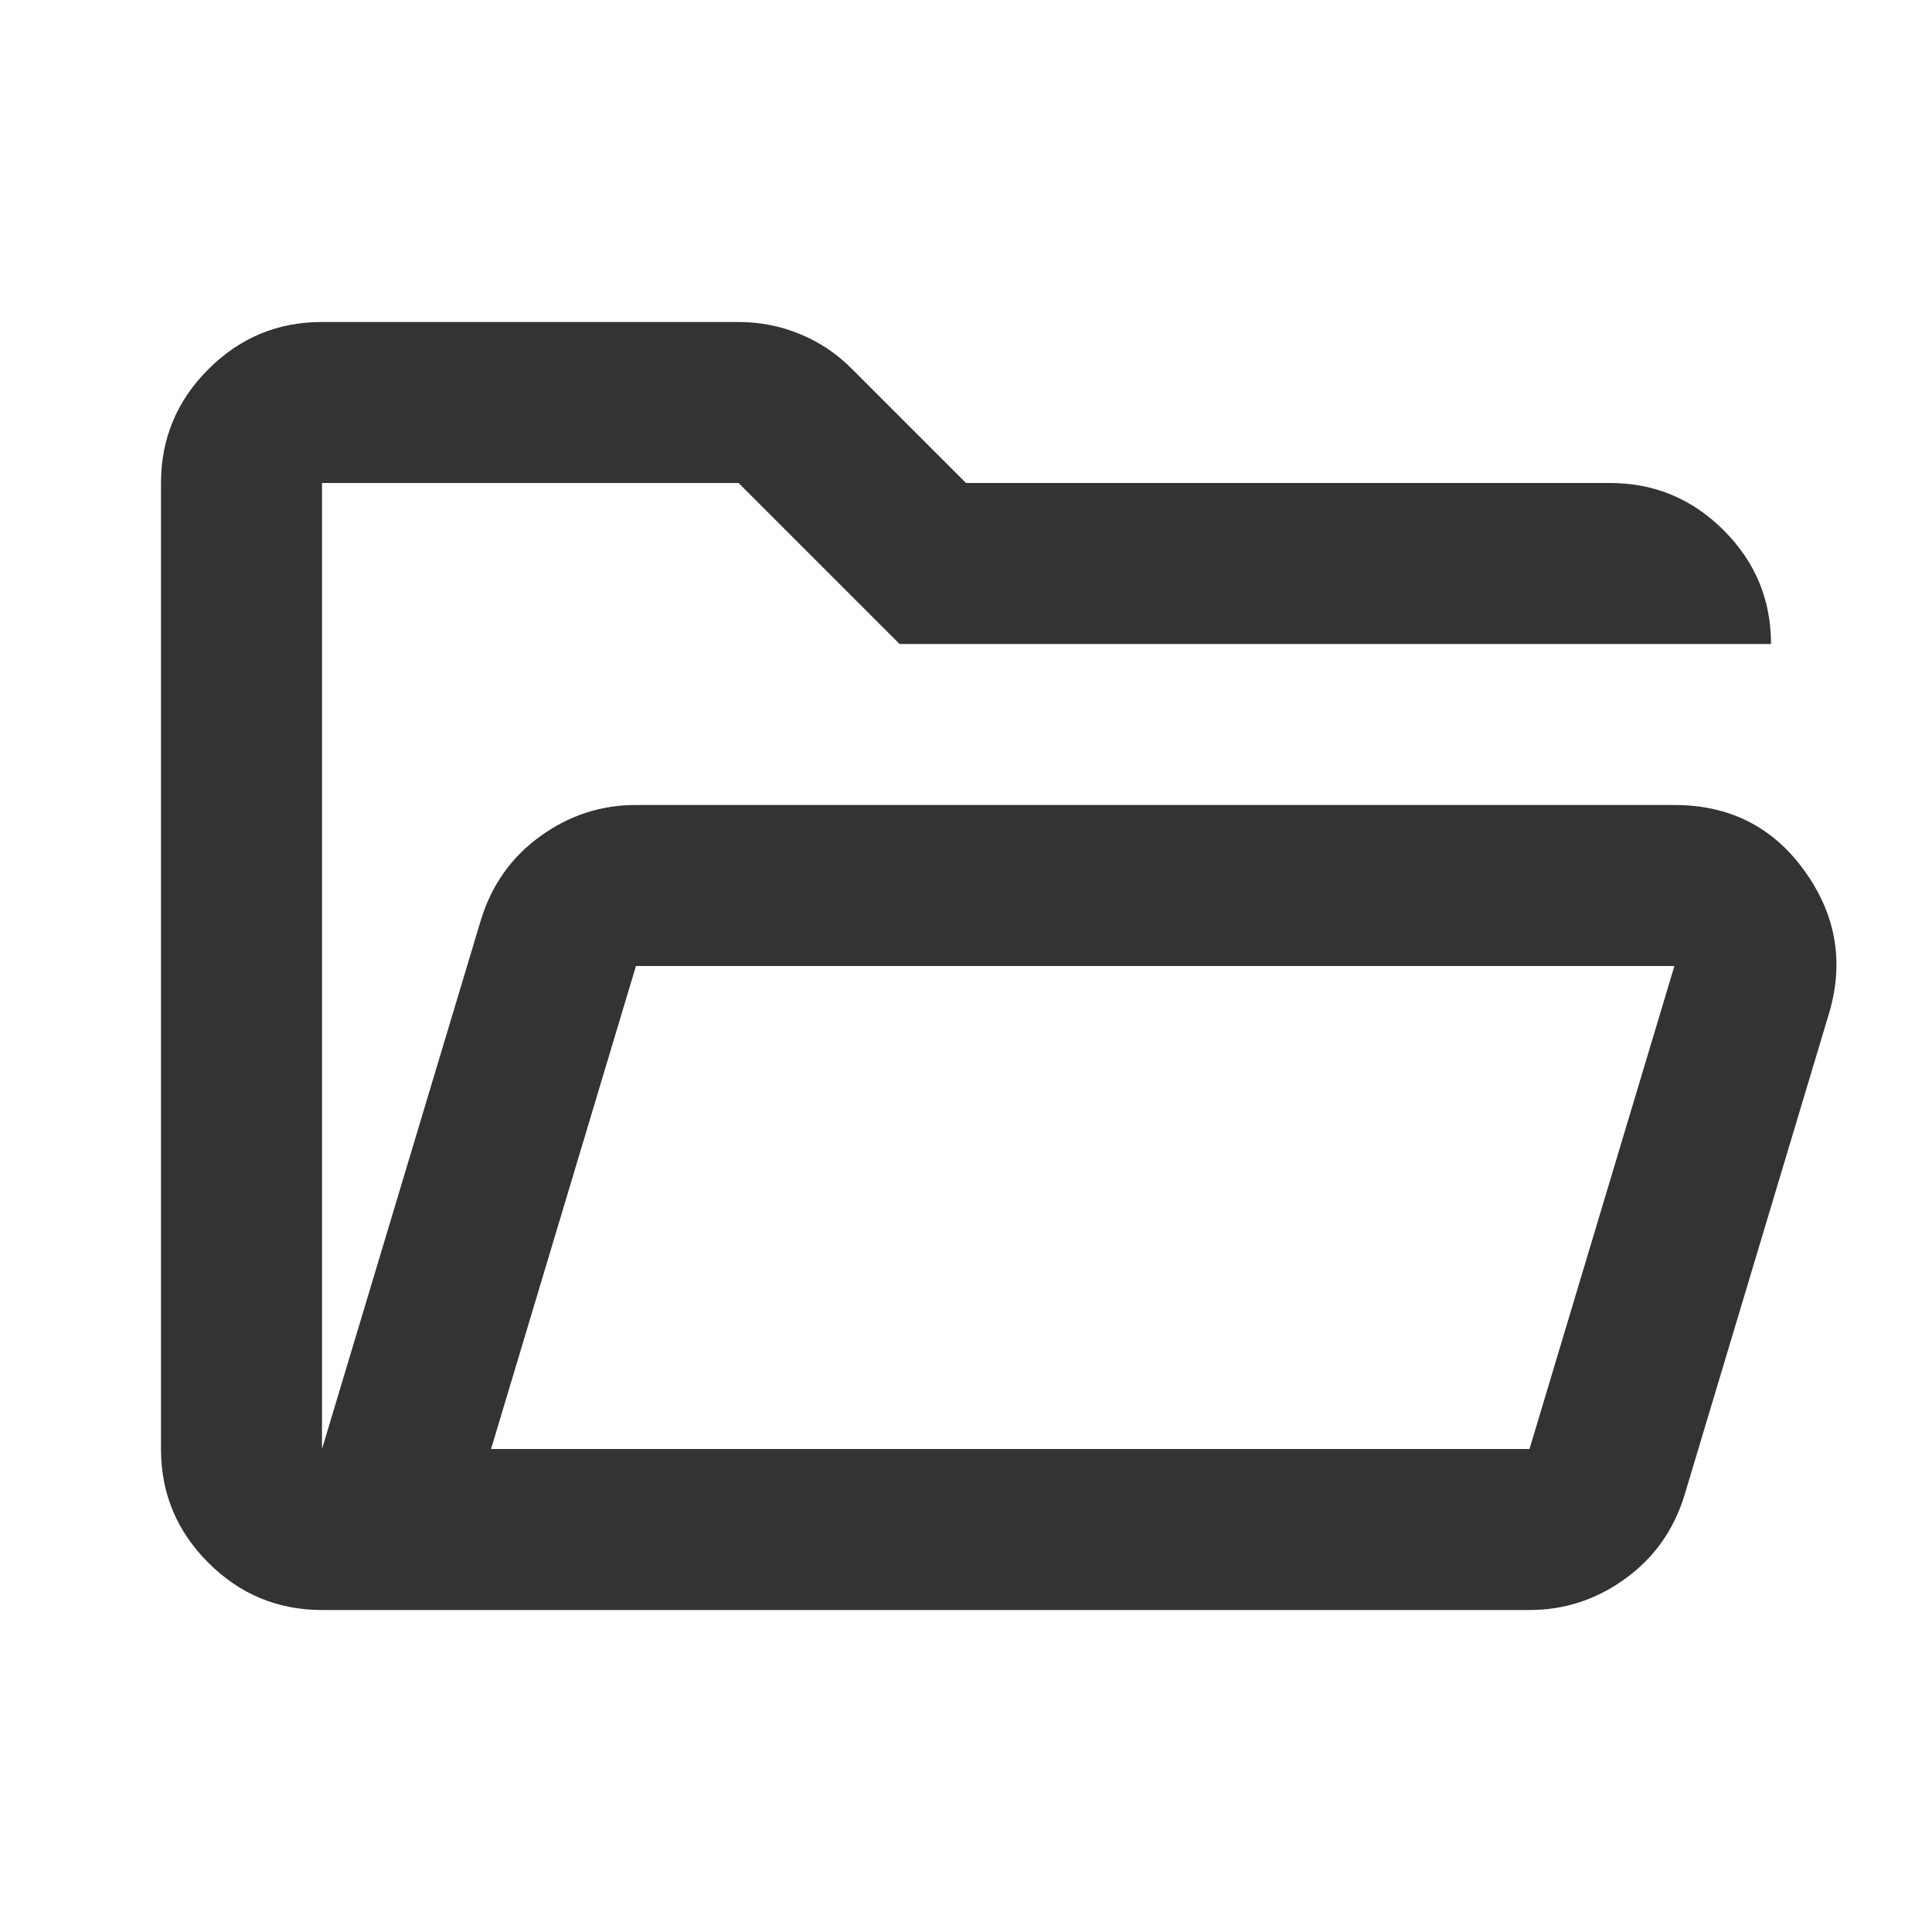
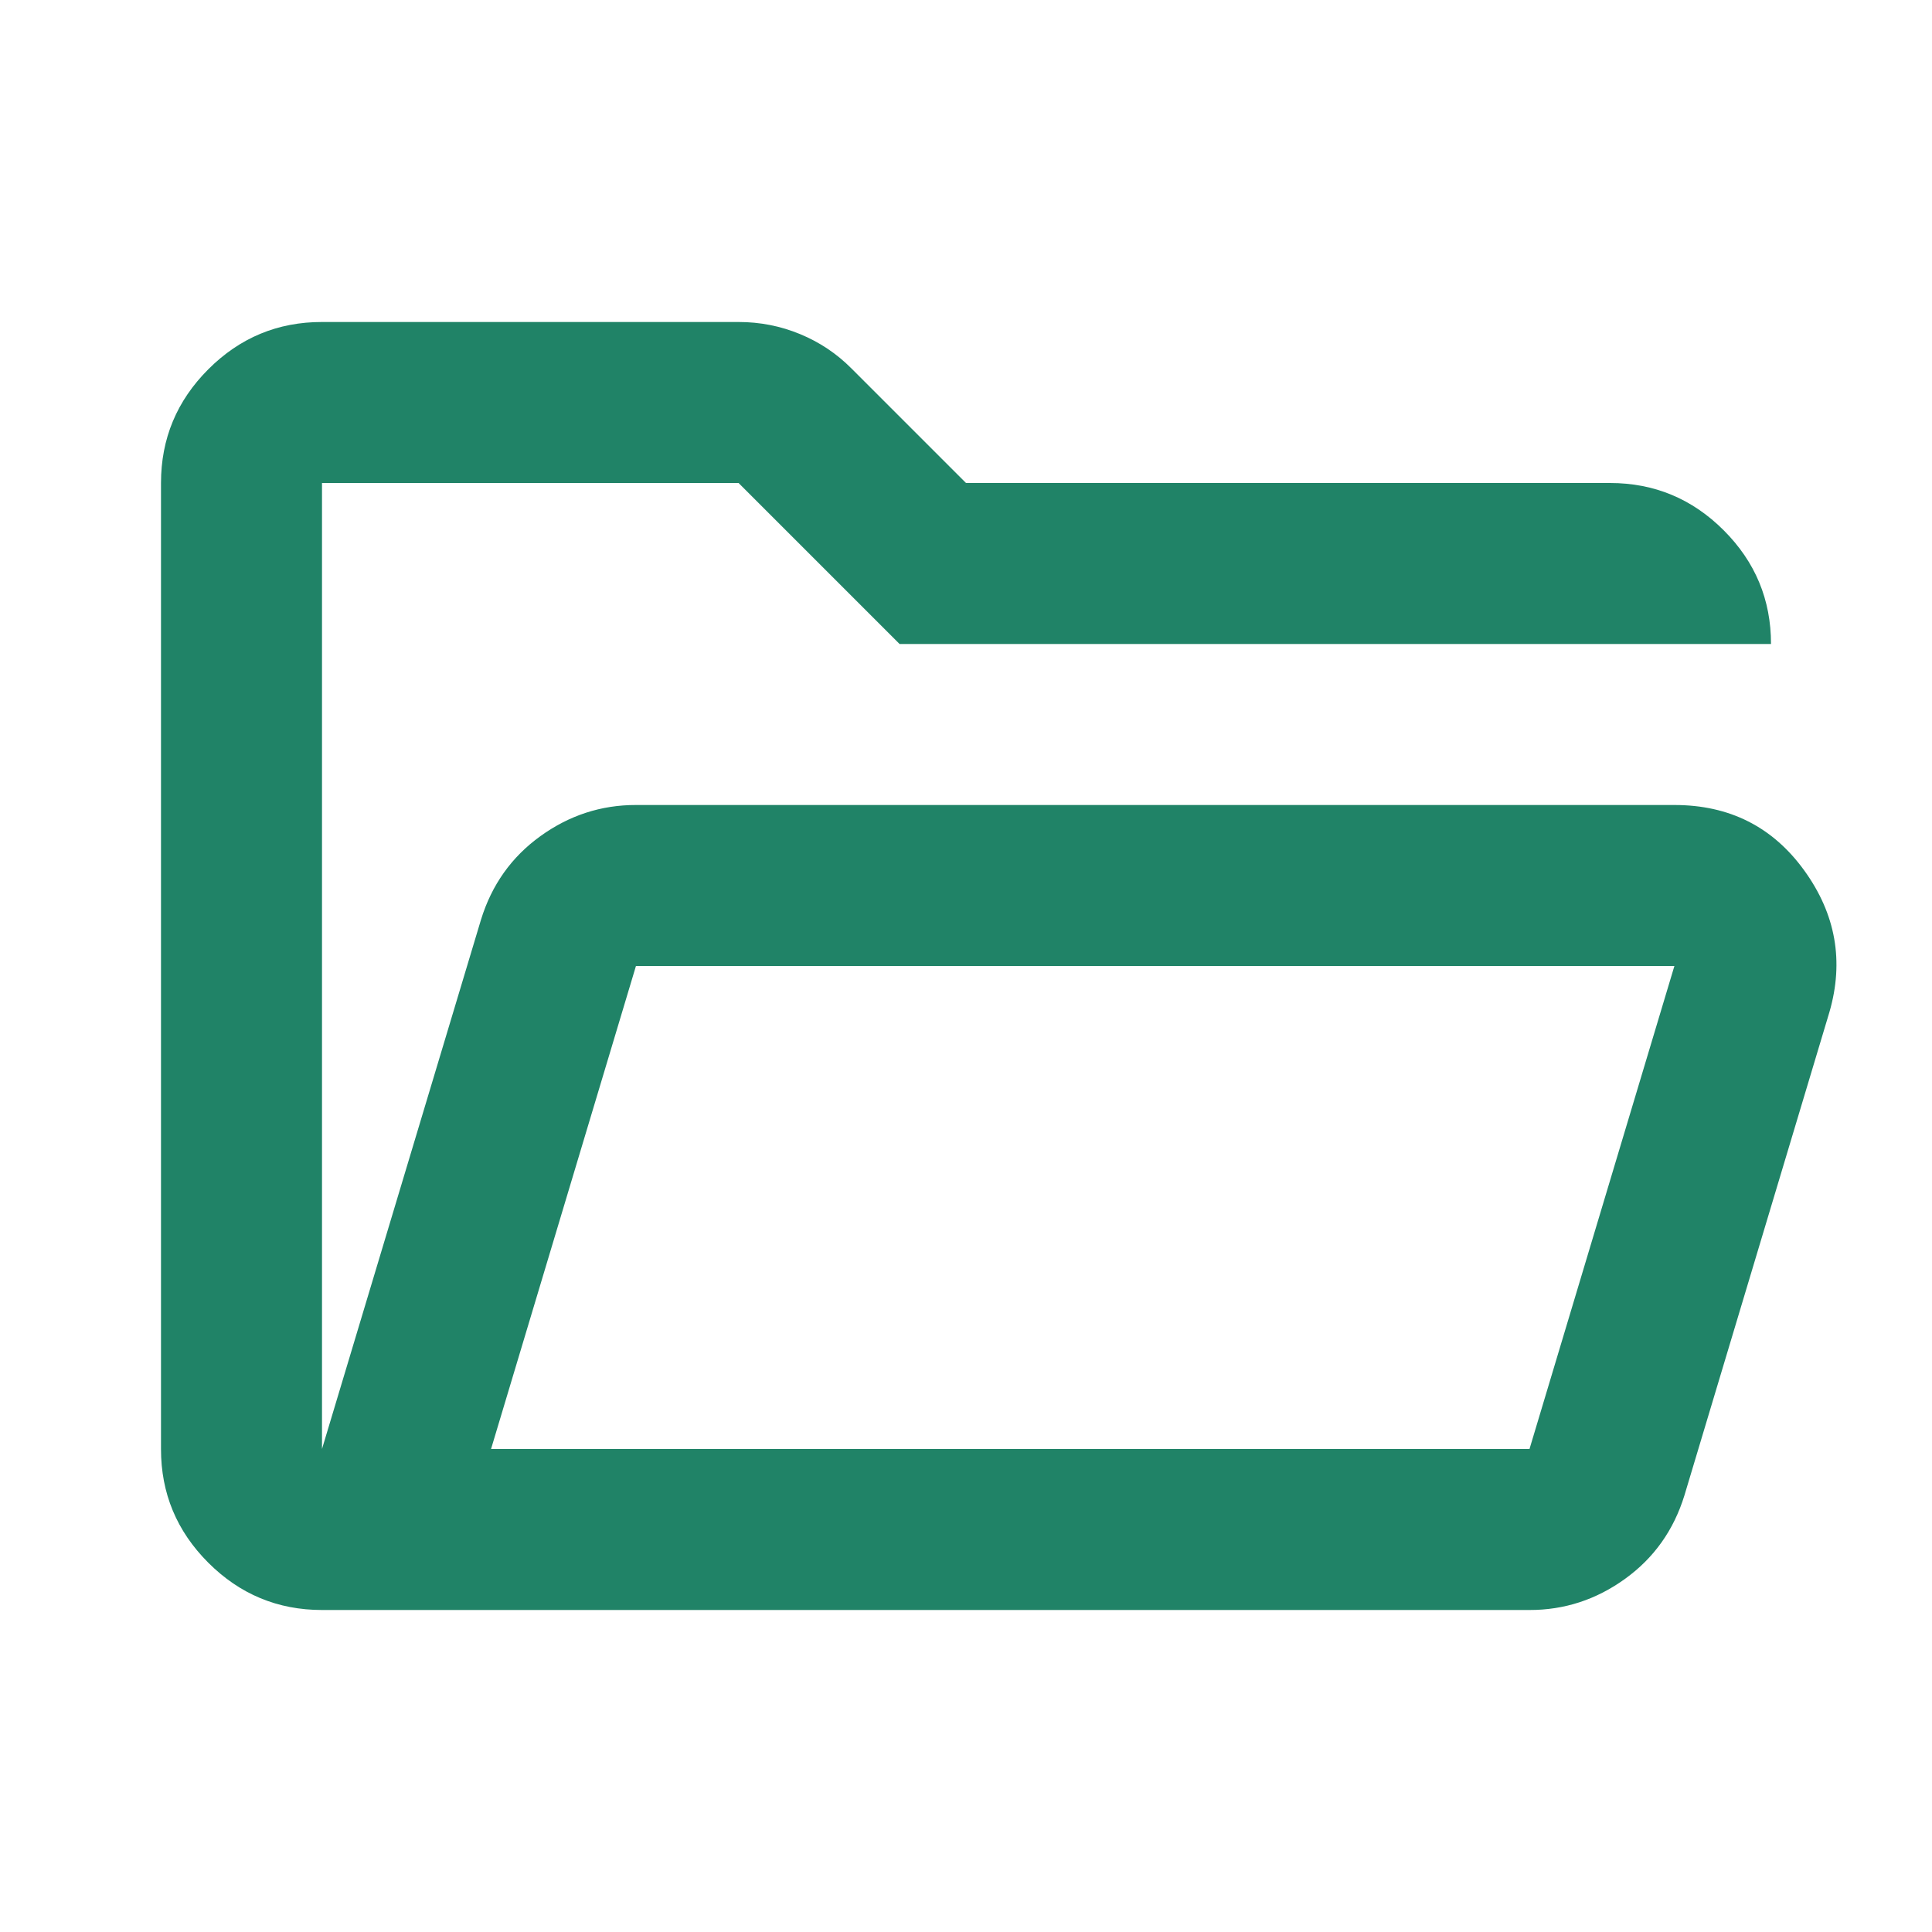
<svg xmlns="http://www.w3.org/2000/svg" width="2em" height="2em" viewBox="0 0 24 24">
-   <path fill="#333333" d="M4 20q-.825 0-1.413-.588T2 18V6q0-.825.588-1.413T4 4h5.175q.4 0 .763.15t.637.425L12 6h8q.825 0 1.413.588T22 8H11.175l-2-2H4v12l1.975-6.575q.2-.65.738-1.038T7.9 10h12.9q1.025 0 1.613.813t.312 1.762l-1.8 6q-.2.65-.738 1.038T19 20H4Zm2.1-2H19l1.8-6H7.9l-1.8 6Zm0 0l1.8-6l-1.8 6ZM4 10V6v4Z" />
+   <path fill="#208367" d="M4 20q-.825 0-1.413-.588T2 18V6q0-.825.588-1.413T4 4h5.175q.4 0 .763.15t.637.425L12 6h8q.825 0 1.413.588T22 8H11.175l-2-2H4v12l1.975-6.575q.2-.65.738-1.038T7.9 10h12.9q1.025 0 1.613.813t.312 1.762l-1.8 6q-.2.65-.738 1.038T19 20H4Zm2.1-2H19l1.8-6H7.9l-1.8 6Zm0 0l1.8-6l-1.8 6ZM4 10V6v4Z" />
</svg>
